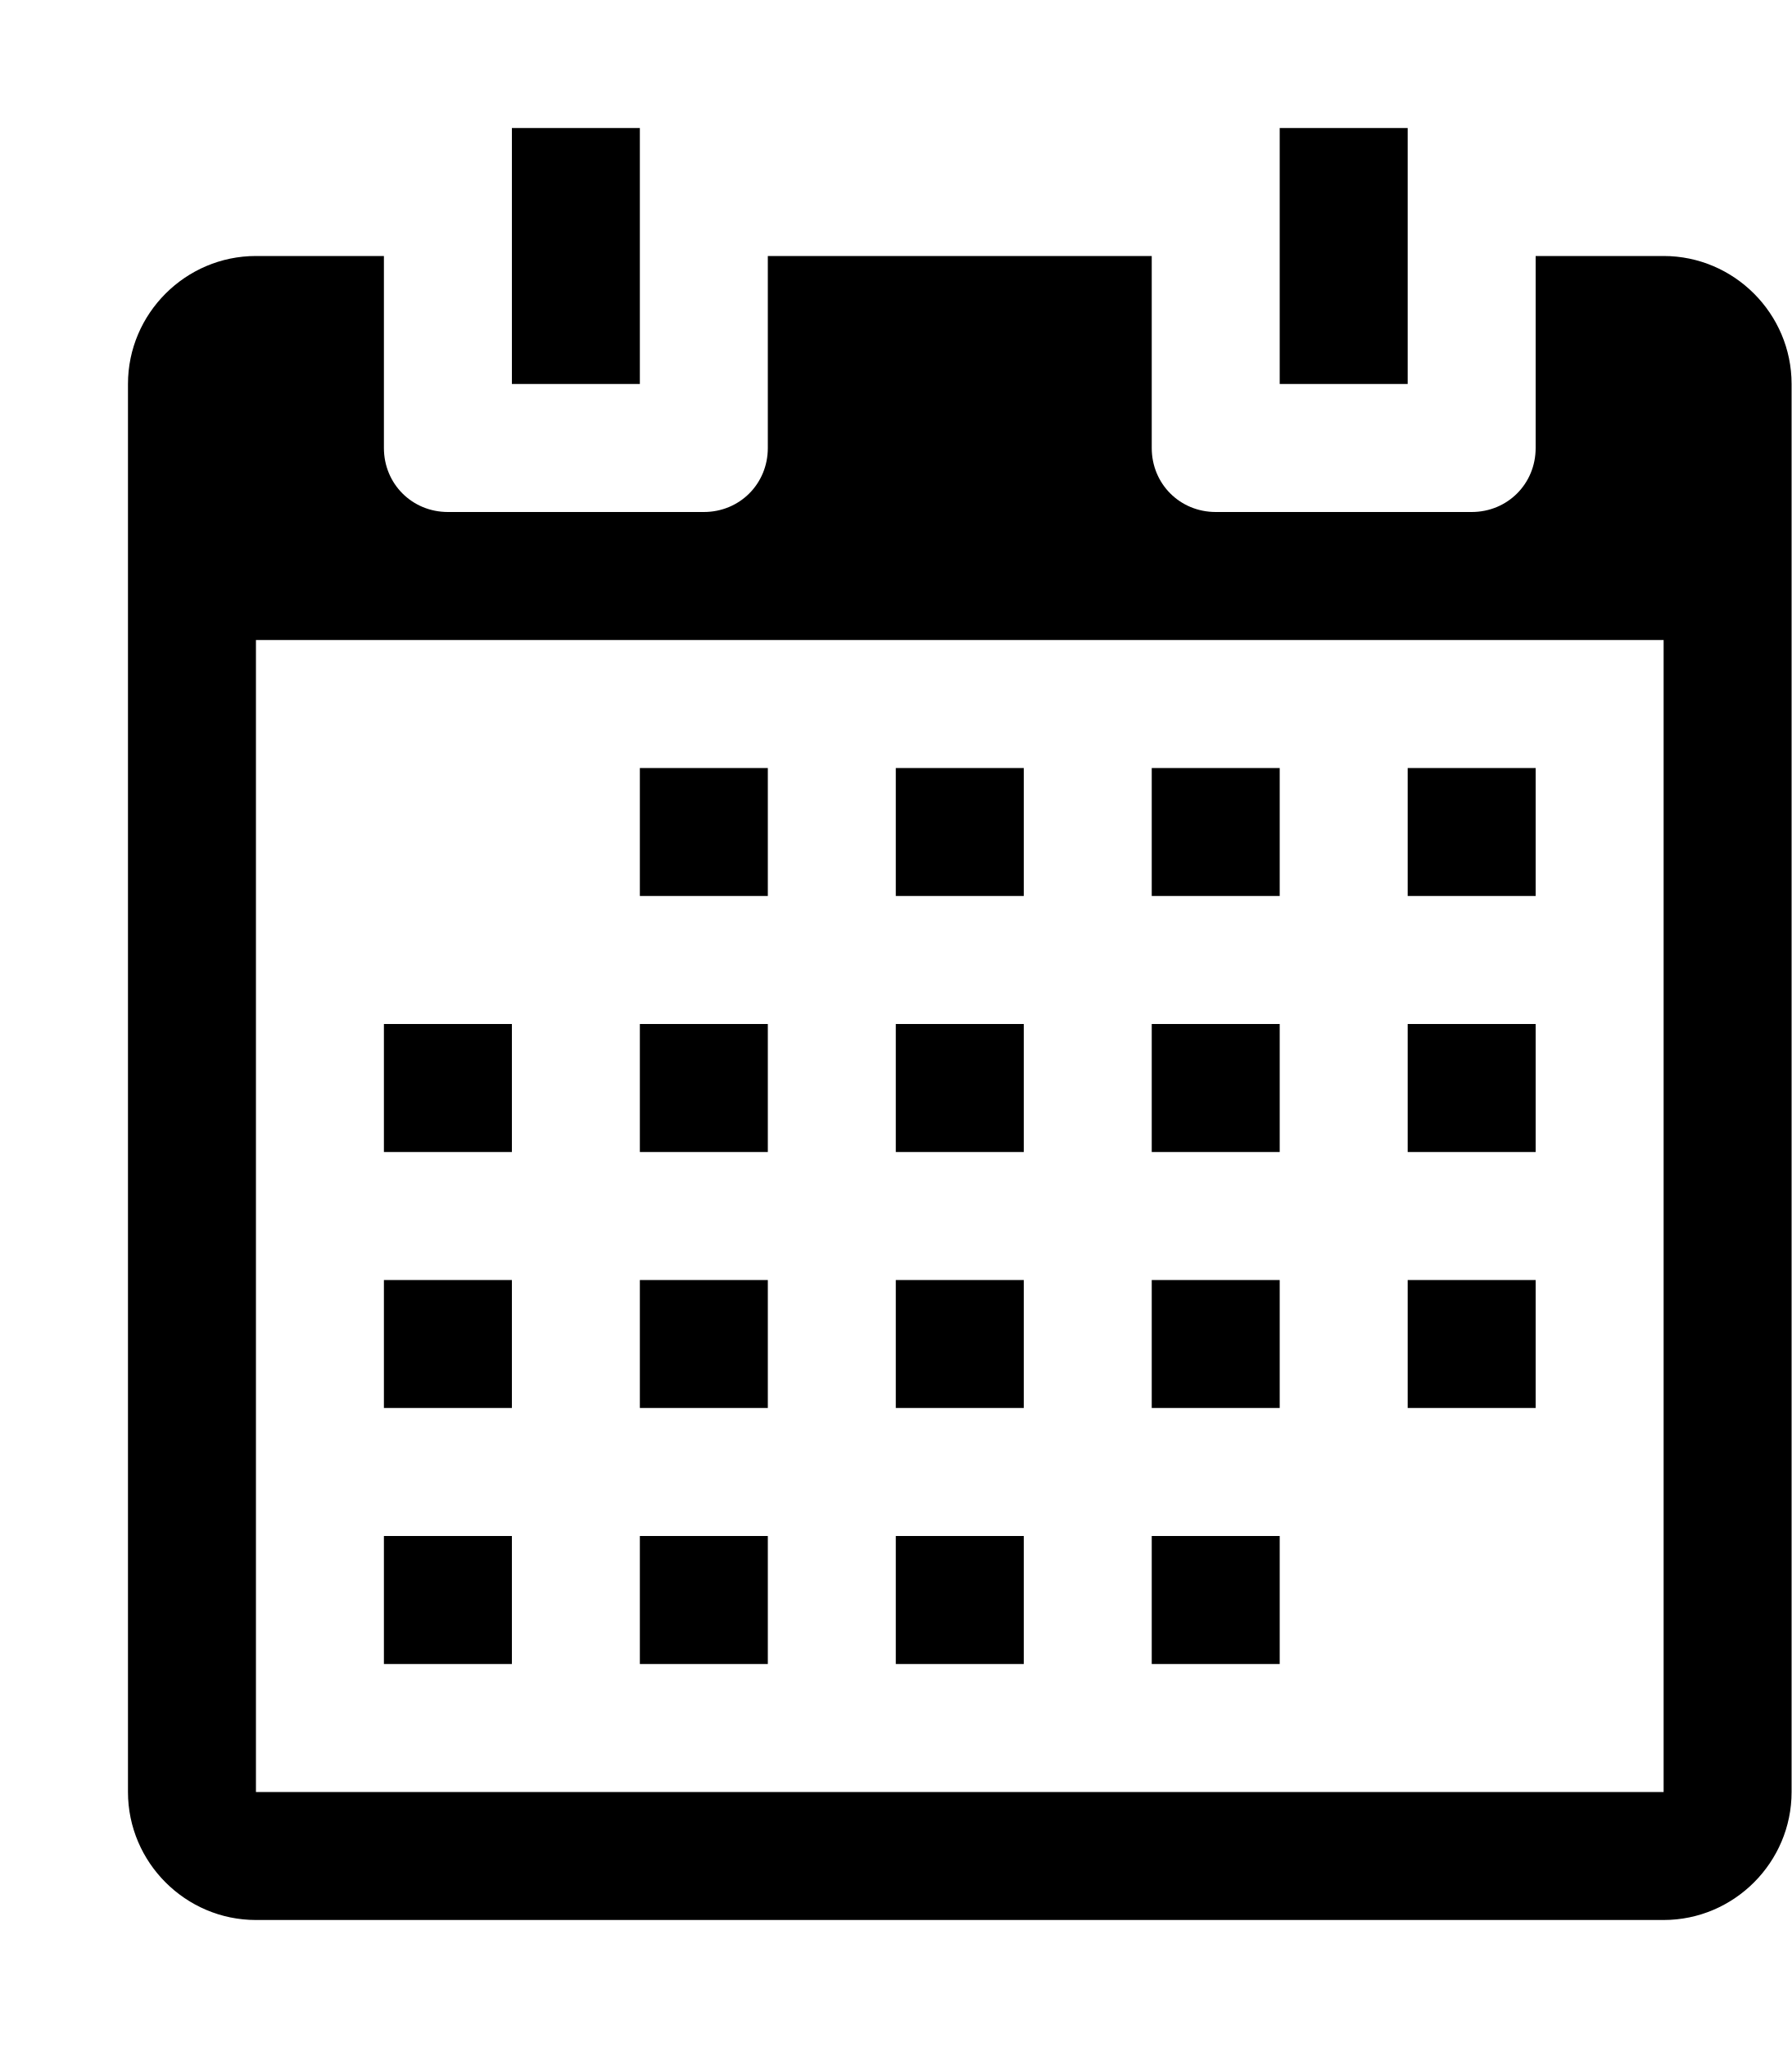
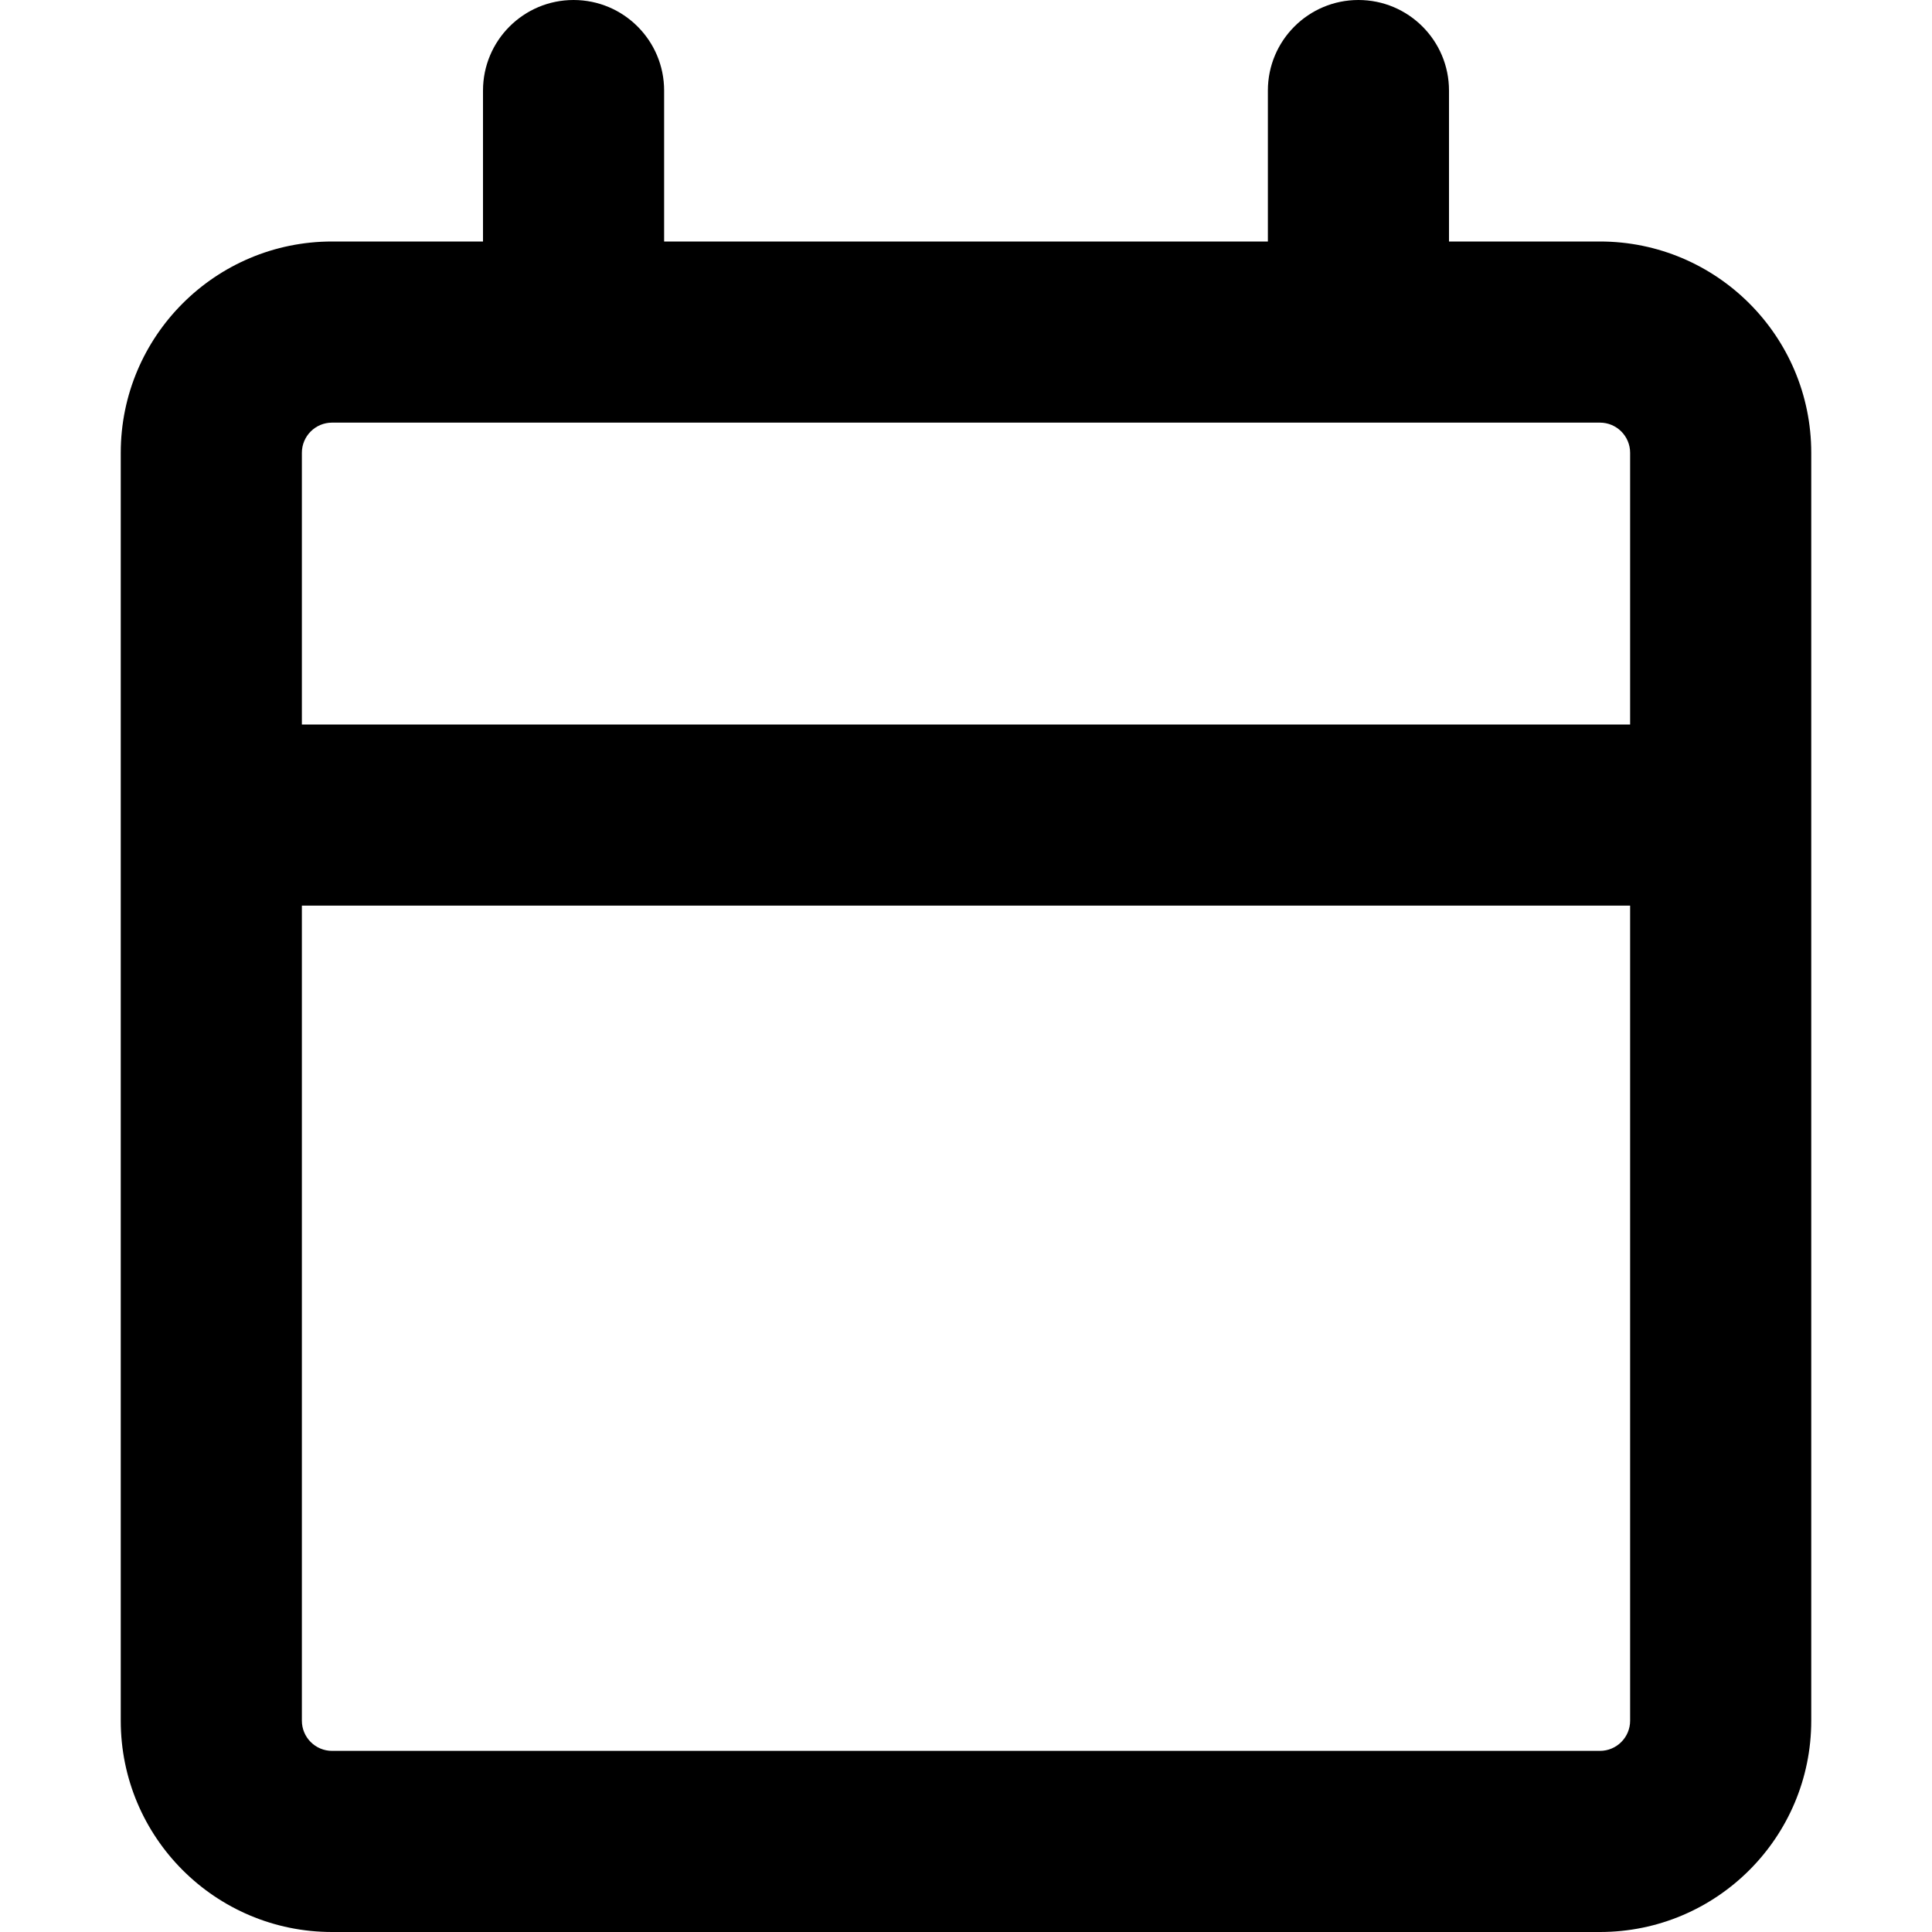
- <svg xmlns="http://www.w3.org/2000/svg" class="icon" width="14" height="16" viewBox="0 0 14 16" aria-hidden="true">
-   <path d="M13 2h-1v1.5c0 .28-.22.5-.5.5h-2c-.28 0-.5-.22-.5-.5V2H6v1.5c0 .28-.22.5-.5.5h-2c-.28 0-.5-.22-.5-.5V2H2c-.55 0-1 .45-1 1v11c0 .55.45 1 1 1h11c.55 0 1-.45 1-1V3c0-.55-.45-1-1-1zm0 12H2V5h11v9zM5 3H4V1h1v2zm6 0h-1V1h1v2zM6 7H5V6h1v1zm2 0H7V6h1v1zm2 0H9V6h1v1zm2 0h-1V6h1v1zM4 9H3V8h1v1zm2 0H5V8h1v1zm2 0H7V8h1v1zm2 0H9V8h1v1zm2 0h-1V8h1v1zm-8 2H3v-1h1v1zm2 0H5v-1h1v1zm2 0H7v-1h1v1zm2 0H9v-1h1v1zm2 0h-1v-1h1v1zm-8 2H3v-1h1v1zm2 0H5v-1h1v1zm2 0H7v-1h1v1zm2 0H9v-1h1v1z" />
+ <svg xmlns="http://www.w3.org/2000/svg" class="icon" viewBox="0 0 16 16" width="16" height="16">
+   <path fill-rule="evenodd" d="M4.75 0a.75.75 0 01.75.75V2h5V.75a.75.75 0 011.5 0V2h1.25c.966 0 1.75.784 1.75 1.75v10.5A1.75 1.75 0 0113.25 16H2.75A1.75 1.75 0 011 14.25V3.75C1 2.784 1.784 2 2.75 2H4V.75A.75.75 0 014.75 0zm0 3.5h8.5a.25.25 0 01.25.25V6h-11V3.75a.25.25 0 01.25-.25h2zm-2.25 4v6.75c0 .138.112.25.25.25h10.5a.25.25 0 00.25-.25V7.5h-11z" />
</svg>
